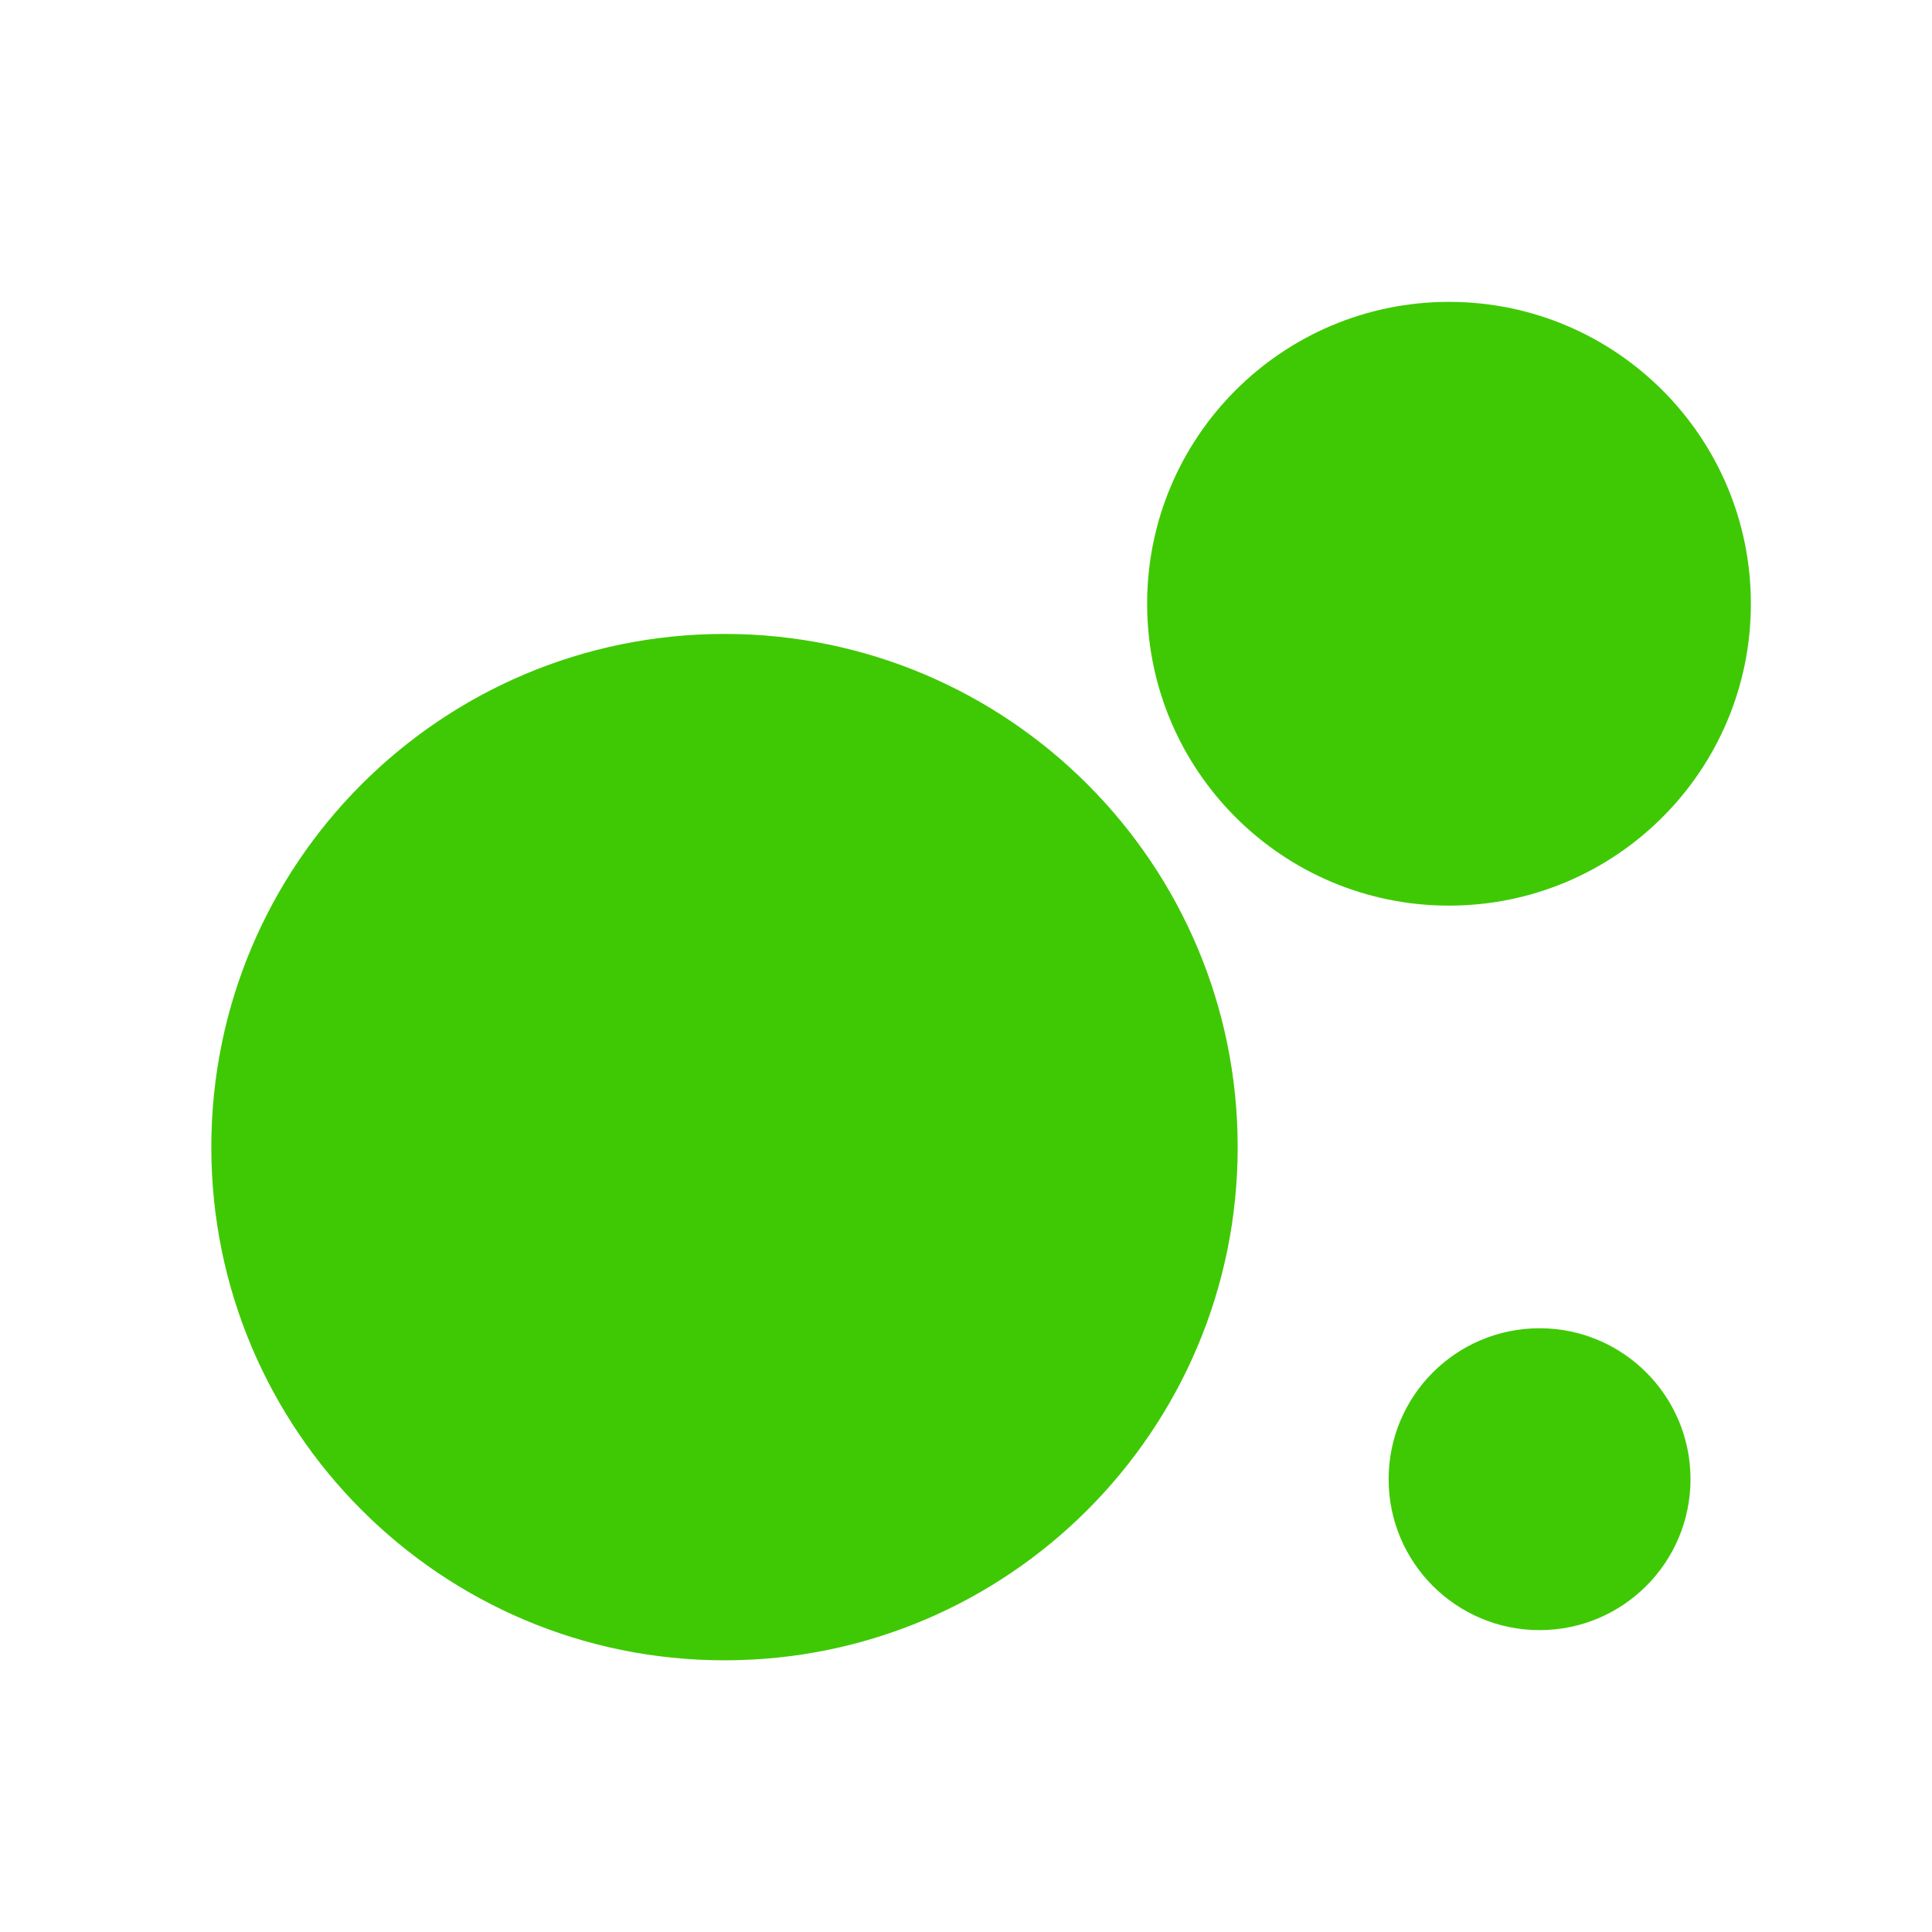
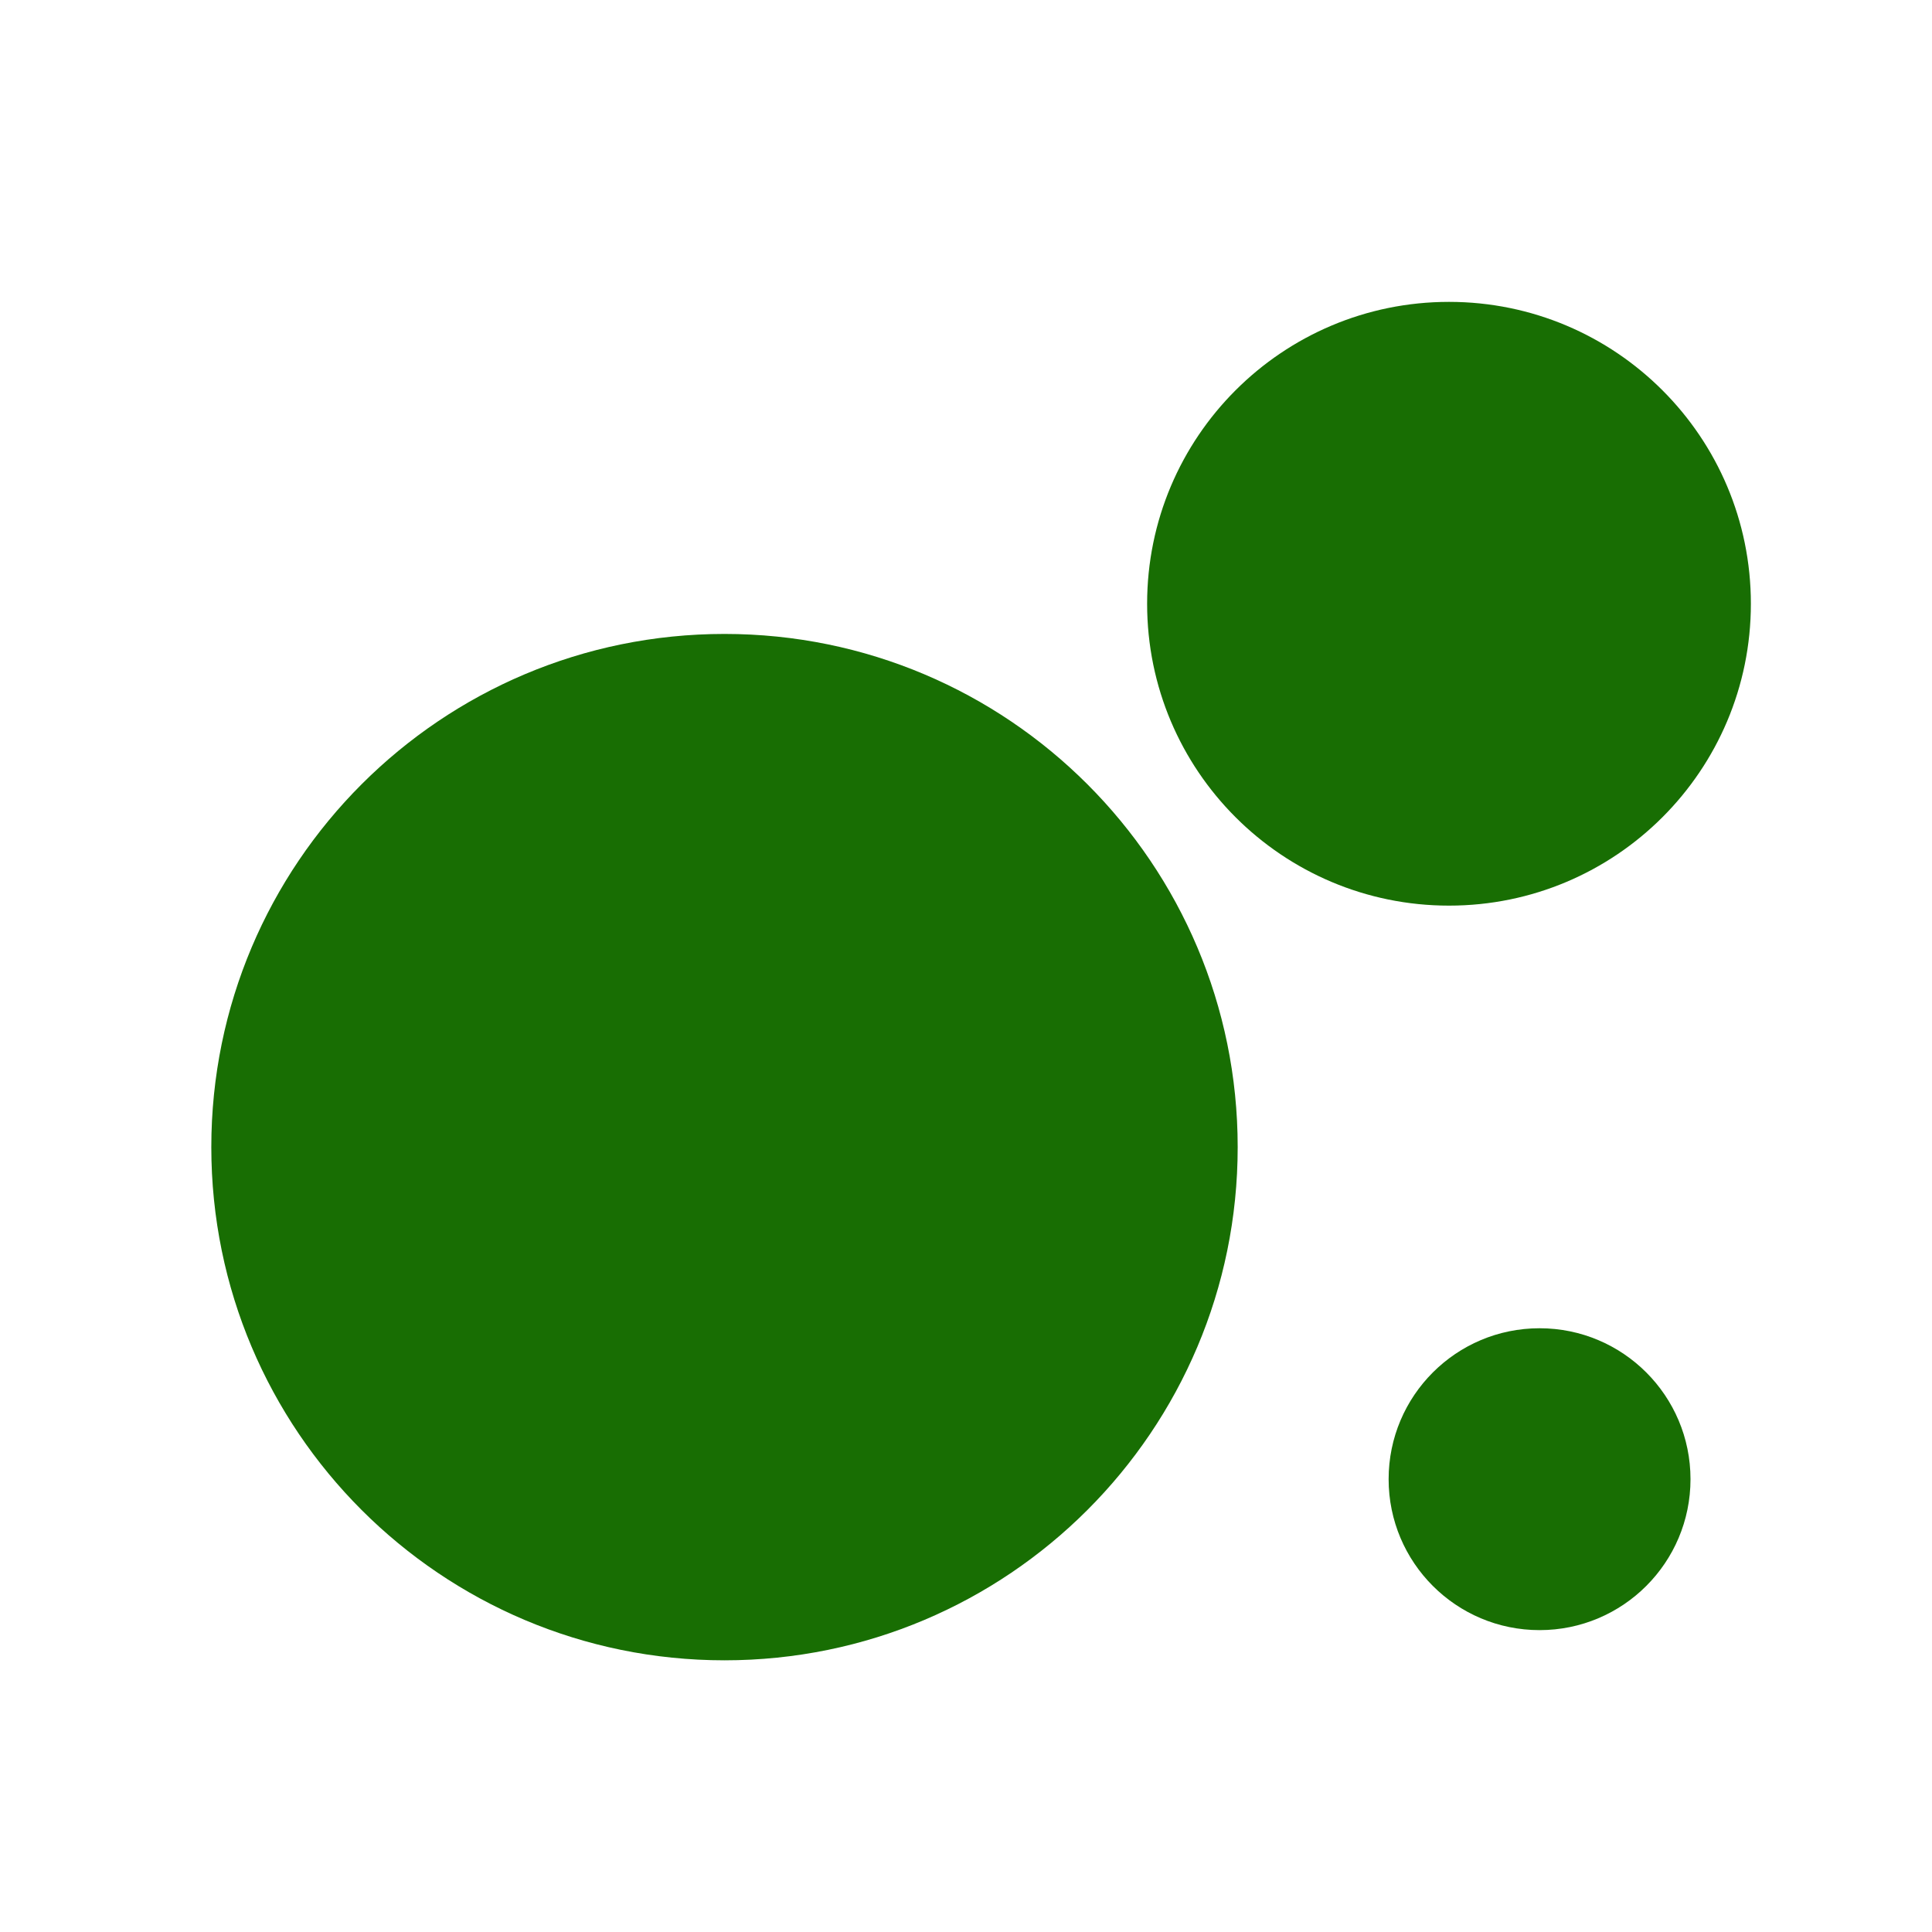
<svg xmlns="http://www.w3.org/2000/svg" viewBox="0 0 32 32">
-   <circle cx="12" cy="19" r="8.5" fill="#3fc904" />
-   <circle cx="24" cy="10" r="5" fill="#3fc904" />
-   <circle cx="25.5" cy="24.5" r="2.5" fill="#3fc904" />
+   <circle cx="12" cy="19" r="8.5" fill="#186e03" />
+   <circle cx="24" cy="10" r="5" fill="#186e03" />
+   <circle cx="25.5" cy="24.5" r="2.5" fill="#186e03" />
</svg>
